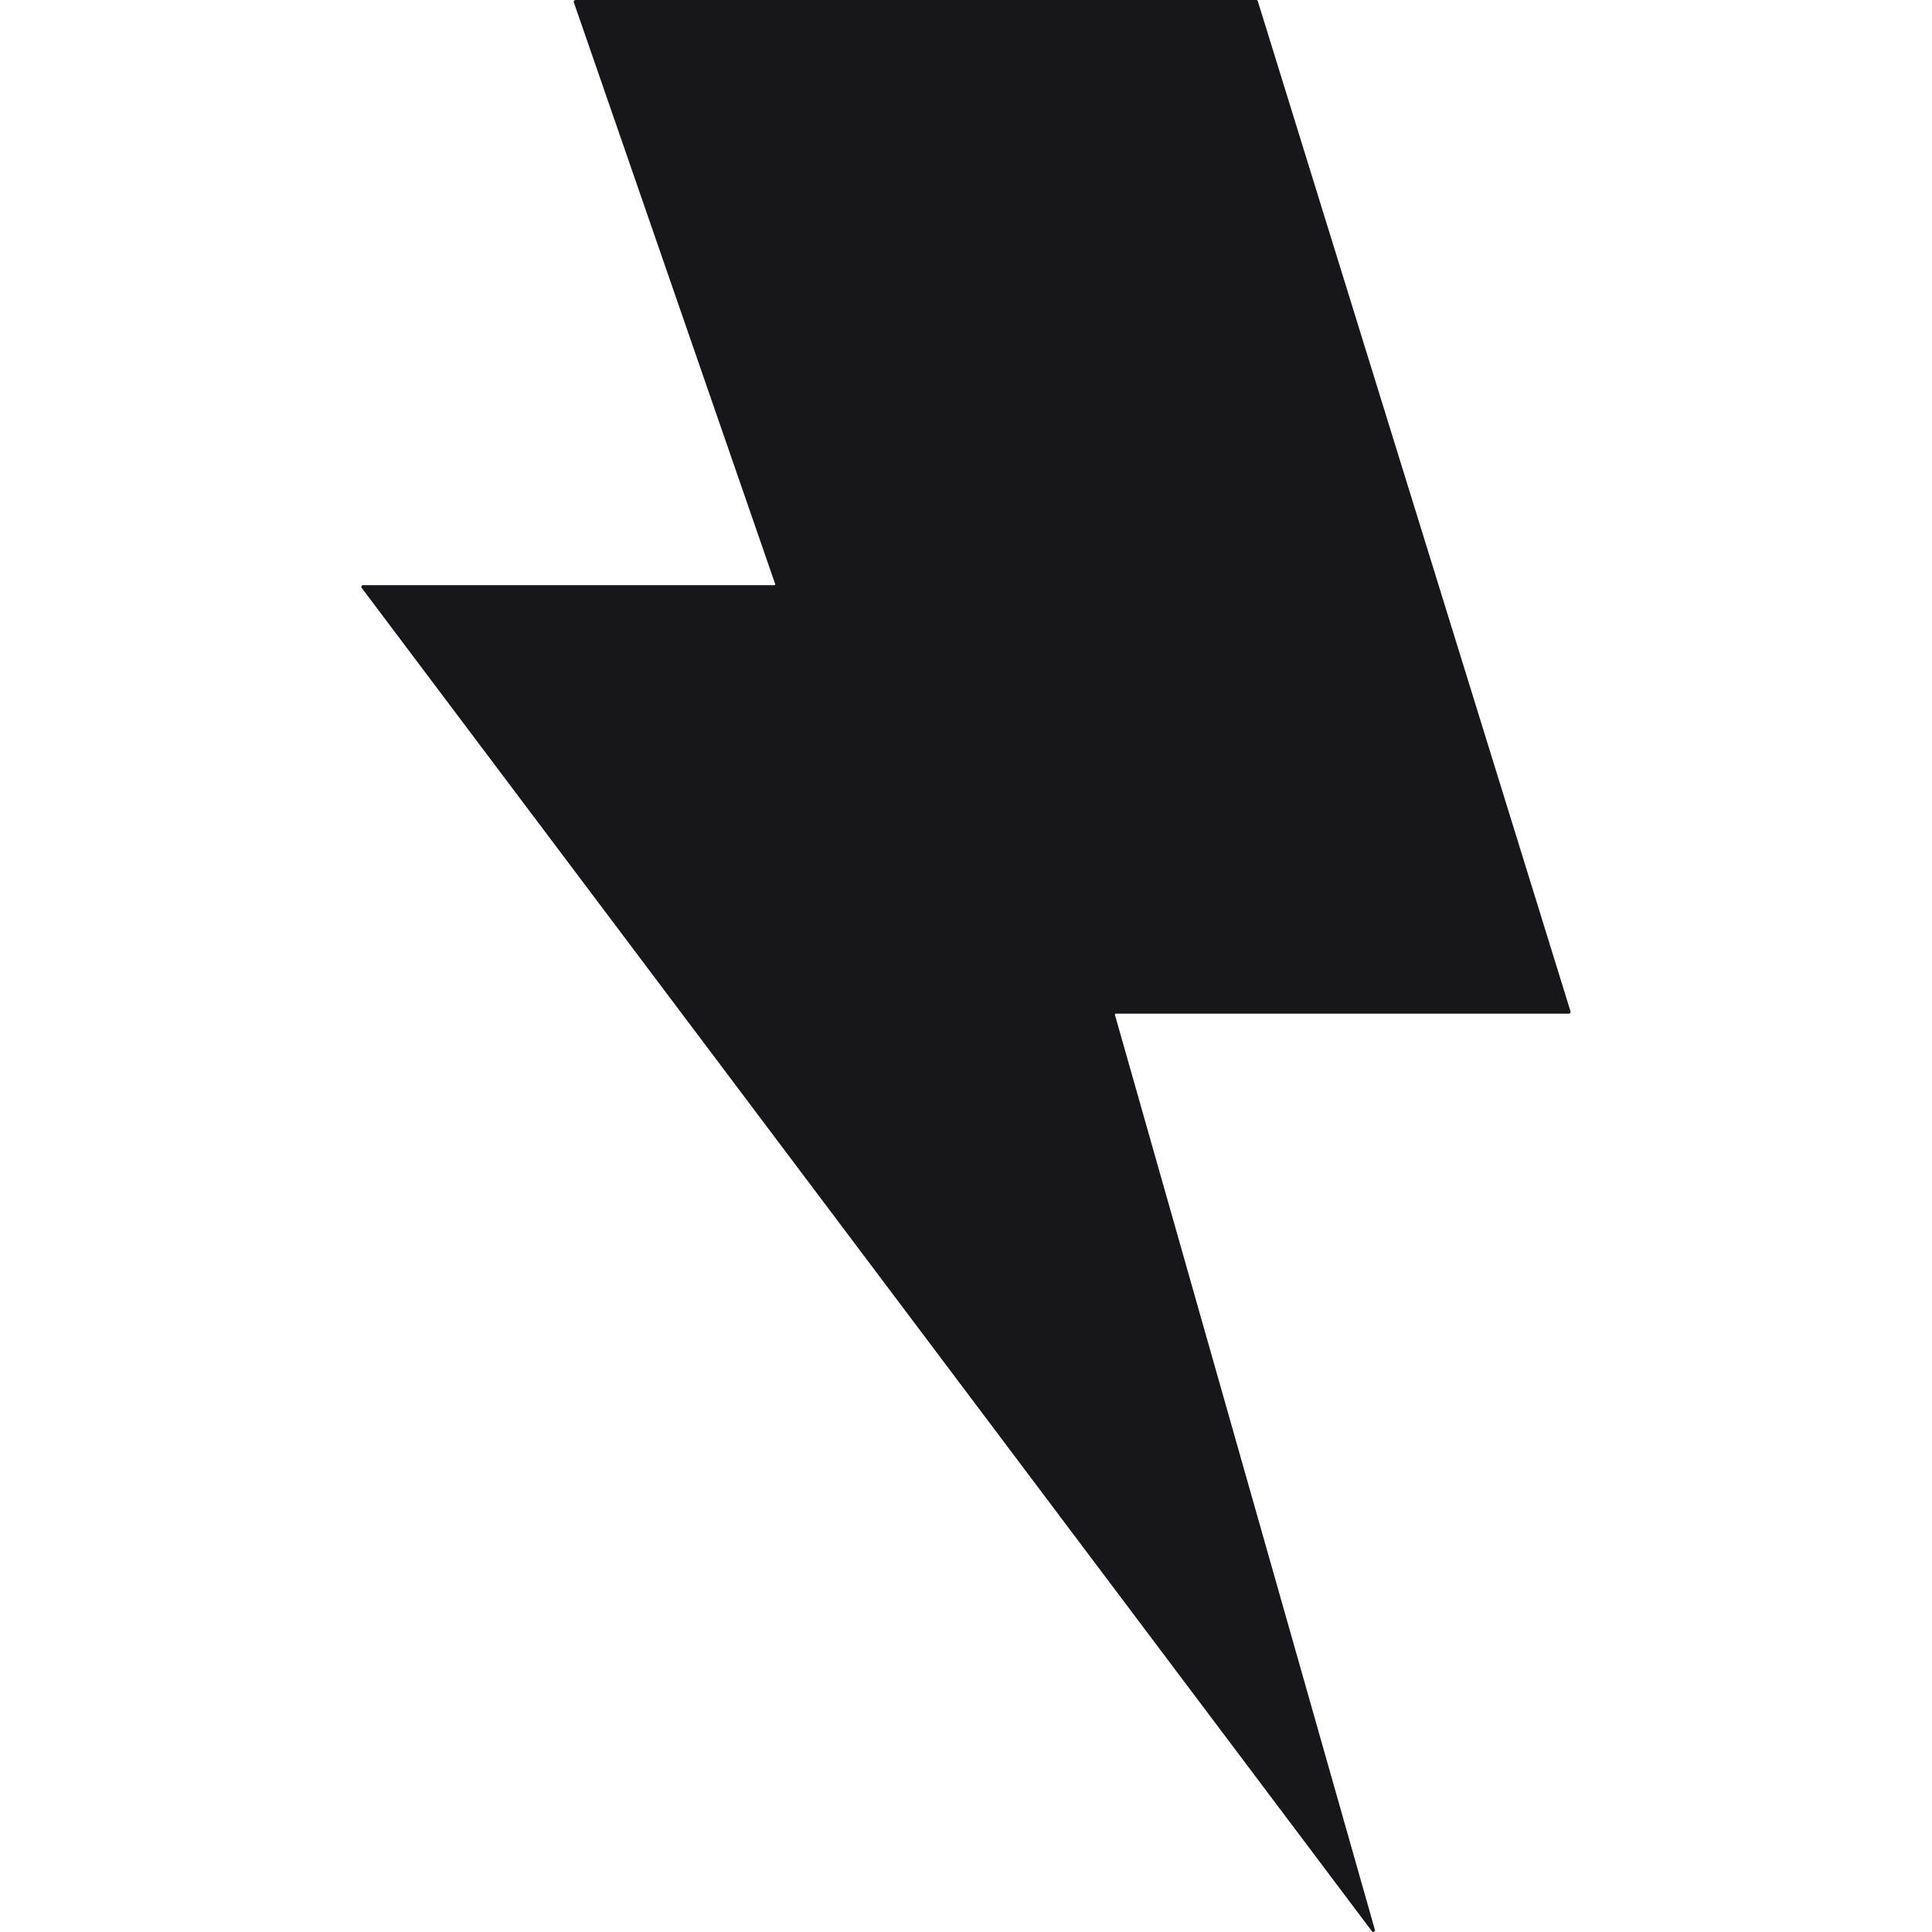
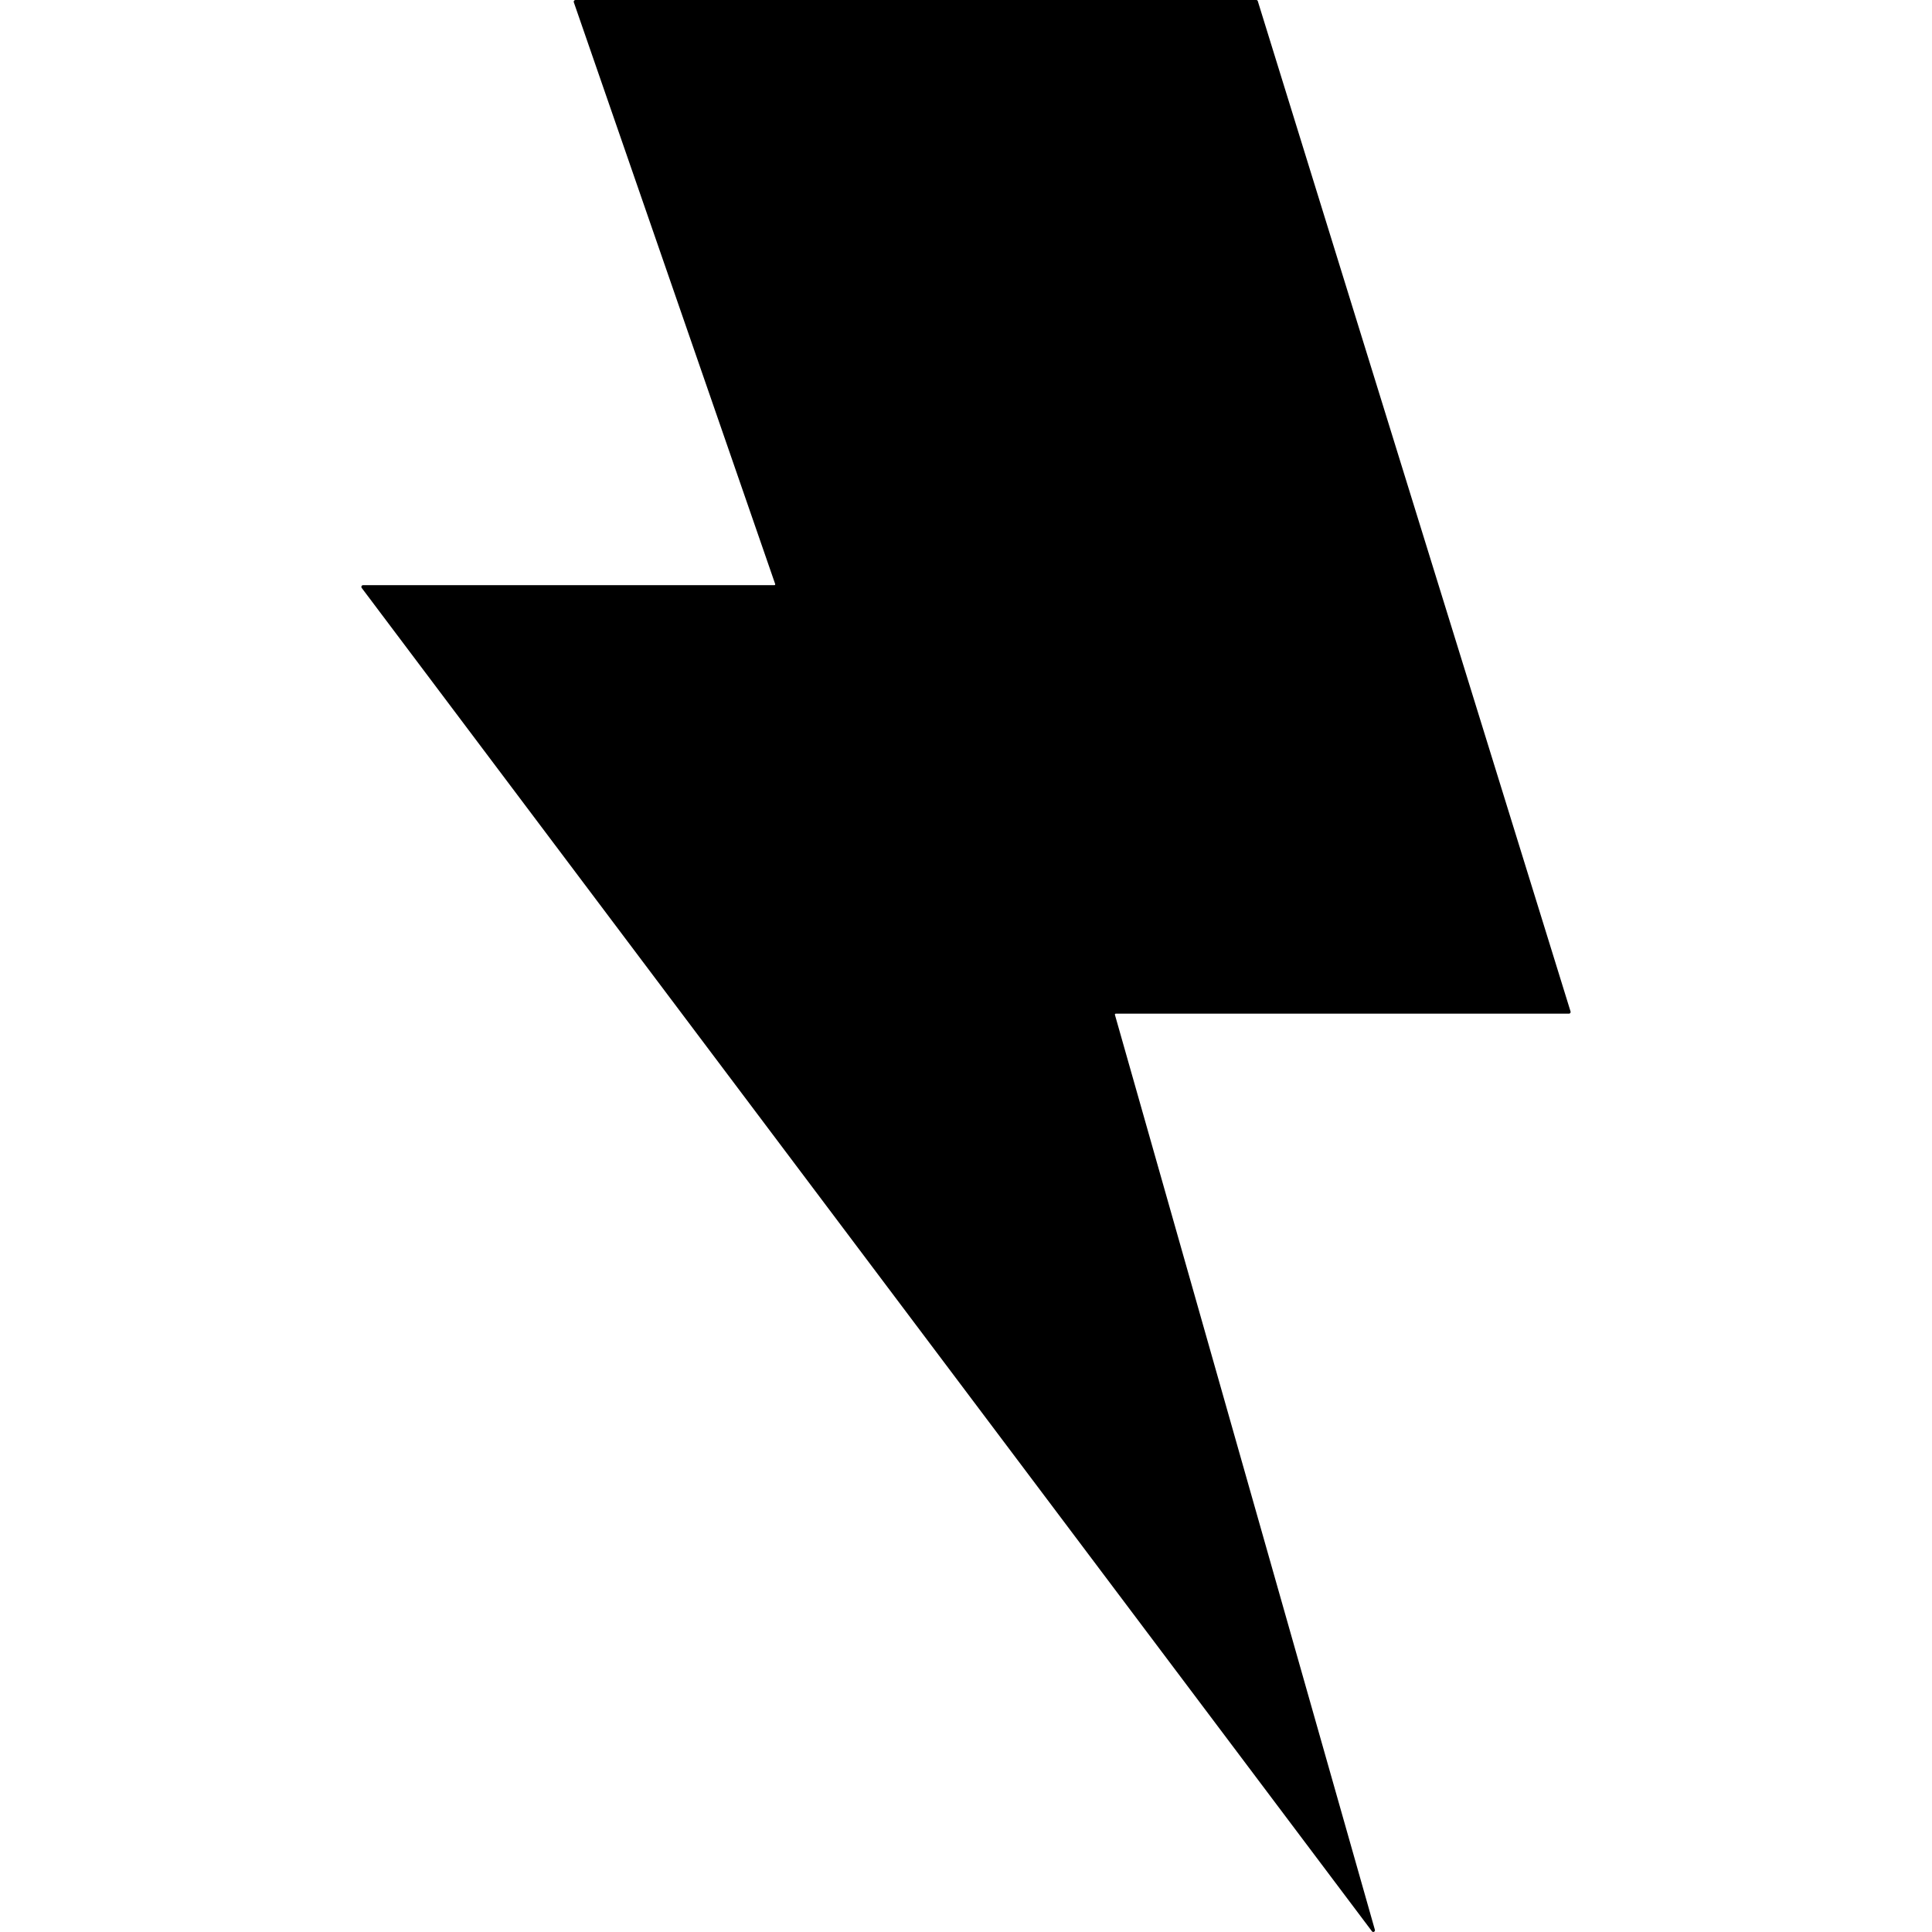
<svg xmlns="http://www.w3.org/2000/svg" width="25" height="25" viewBox="0 0 25 25" fill="none">
-   <path fill-rule="evenodd" clip-rule="evenodd" d="M7.425 0.029C7.42 0.015 7.431 0 7.446 0H16.256C16.265 0 16.274 0.006 16.276 0.015L20.323 13.089C20.327 13.103 20.317 13.117 20.302 13.117H14.437C14.43 13.117 14.425 13.124 14.427 13.131L17.791 24.972C17.797 24.995 17.767 25.01 17.753 24.991L4.68 7.607C4.67 7.593 4.68 7.572 4.698 7.572H10.021C10.028 7.572 10.033 7.565 10.031 7.558L7.425 0.029Z" fill="#17171B" />
+   <path fill-rule="evenodd" clip-rule="evenodd" d="M7.425 0.029C7.42 0.015 7.431 0 7.446 0H16.256C16.265 0 16.274 0.006 16.276 0.015L20.323 13.089C20.327 13.103 20.317 13.117 20.302 13.117H14.437C14.43 13.117 14.425 13.124 14.427 13.131L17.791 24.972C17.797 24.995 17.767 25.01 17.753 24.991L4.68 7.607C4.67 7.593 4.68 7.572 4.698 7.572H10.021C10.028 7.572 10.033 7.565 10.031 7.558L7.425 0.029Z" fill="currentColor" />
</svg>
